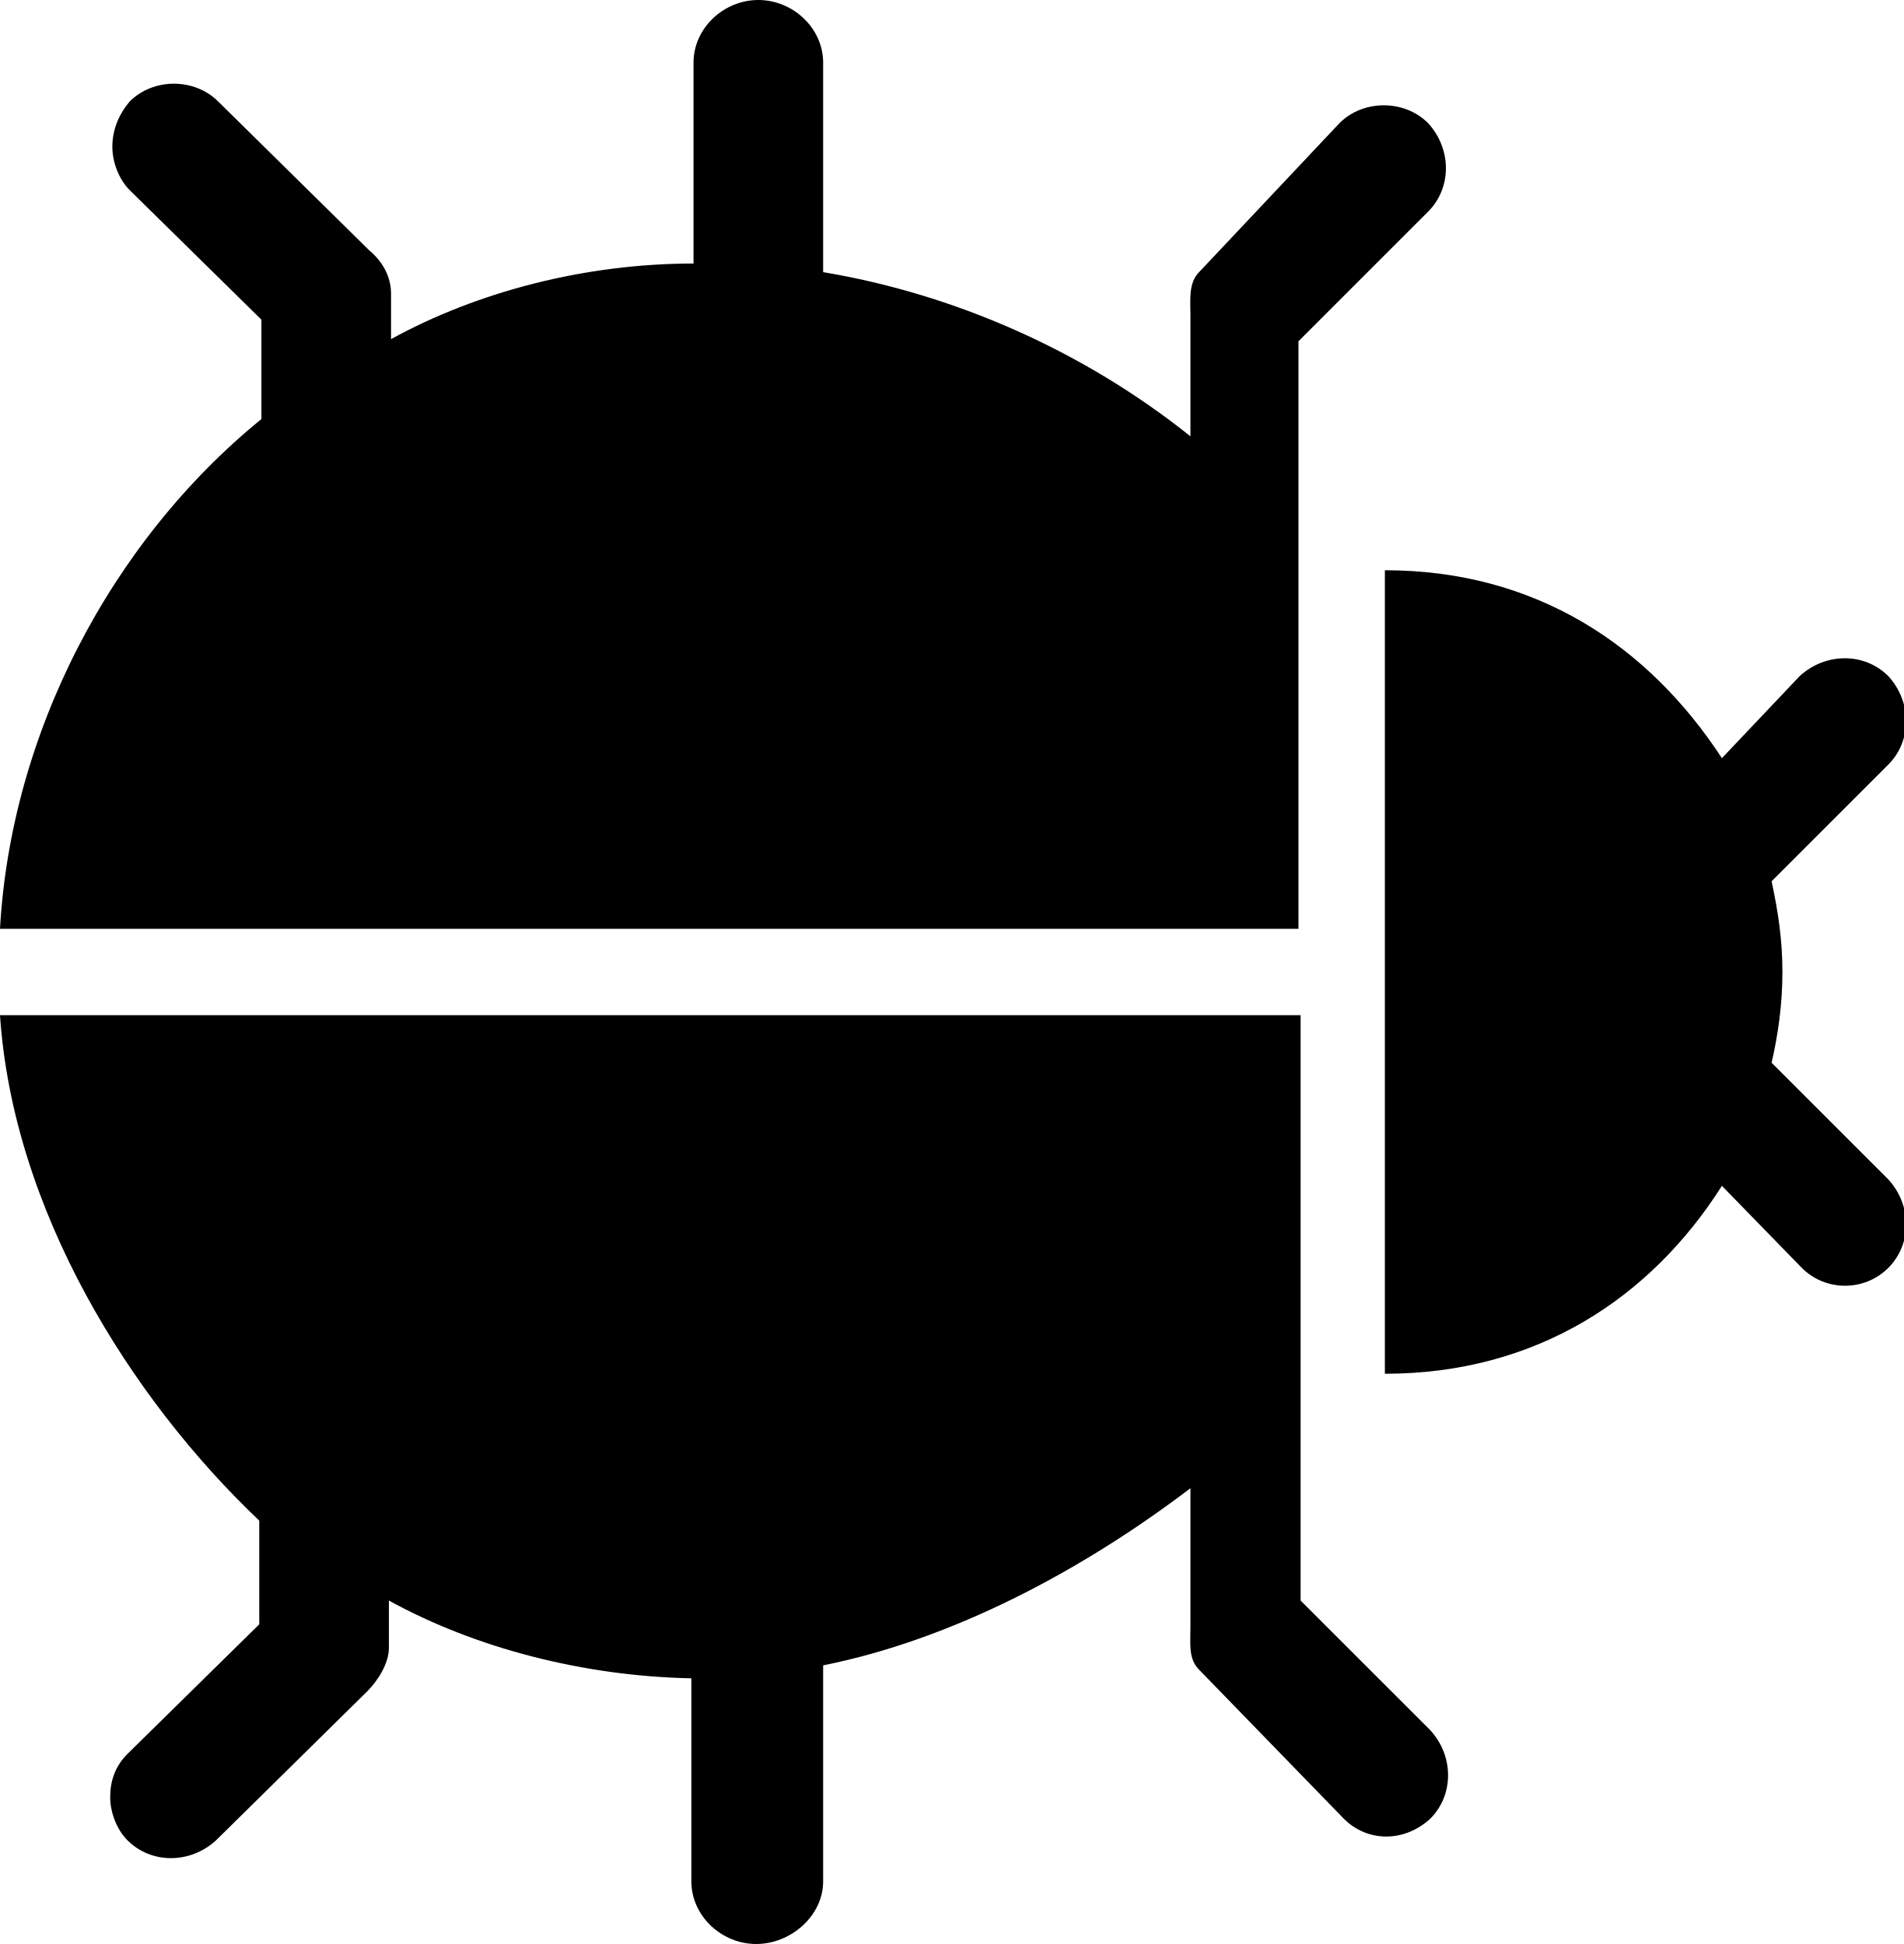
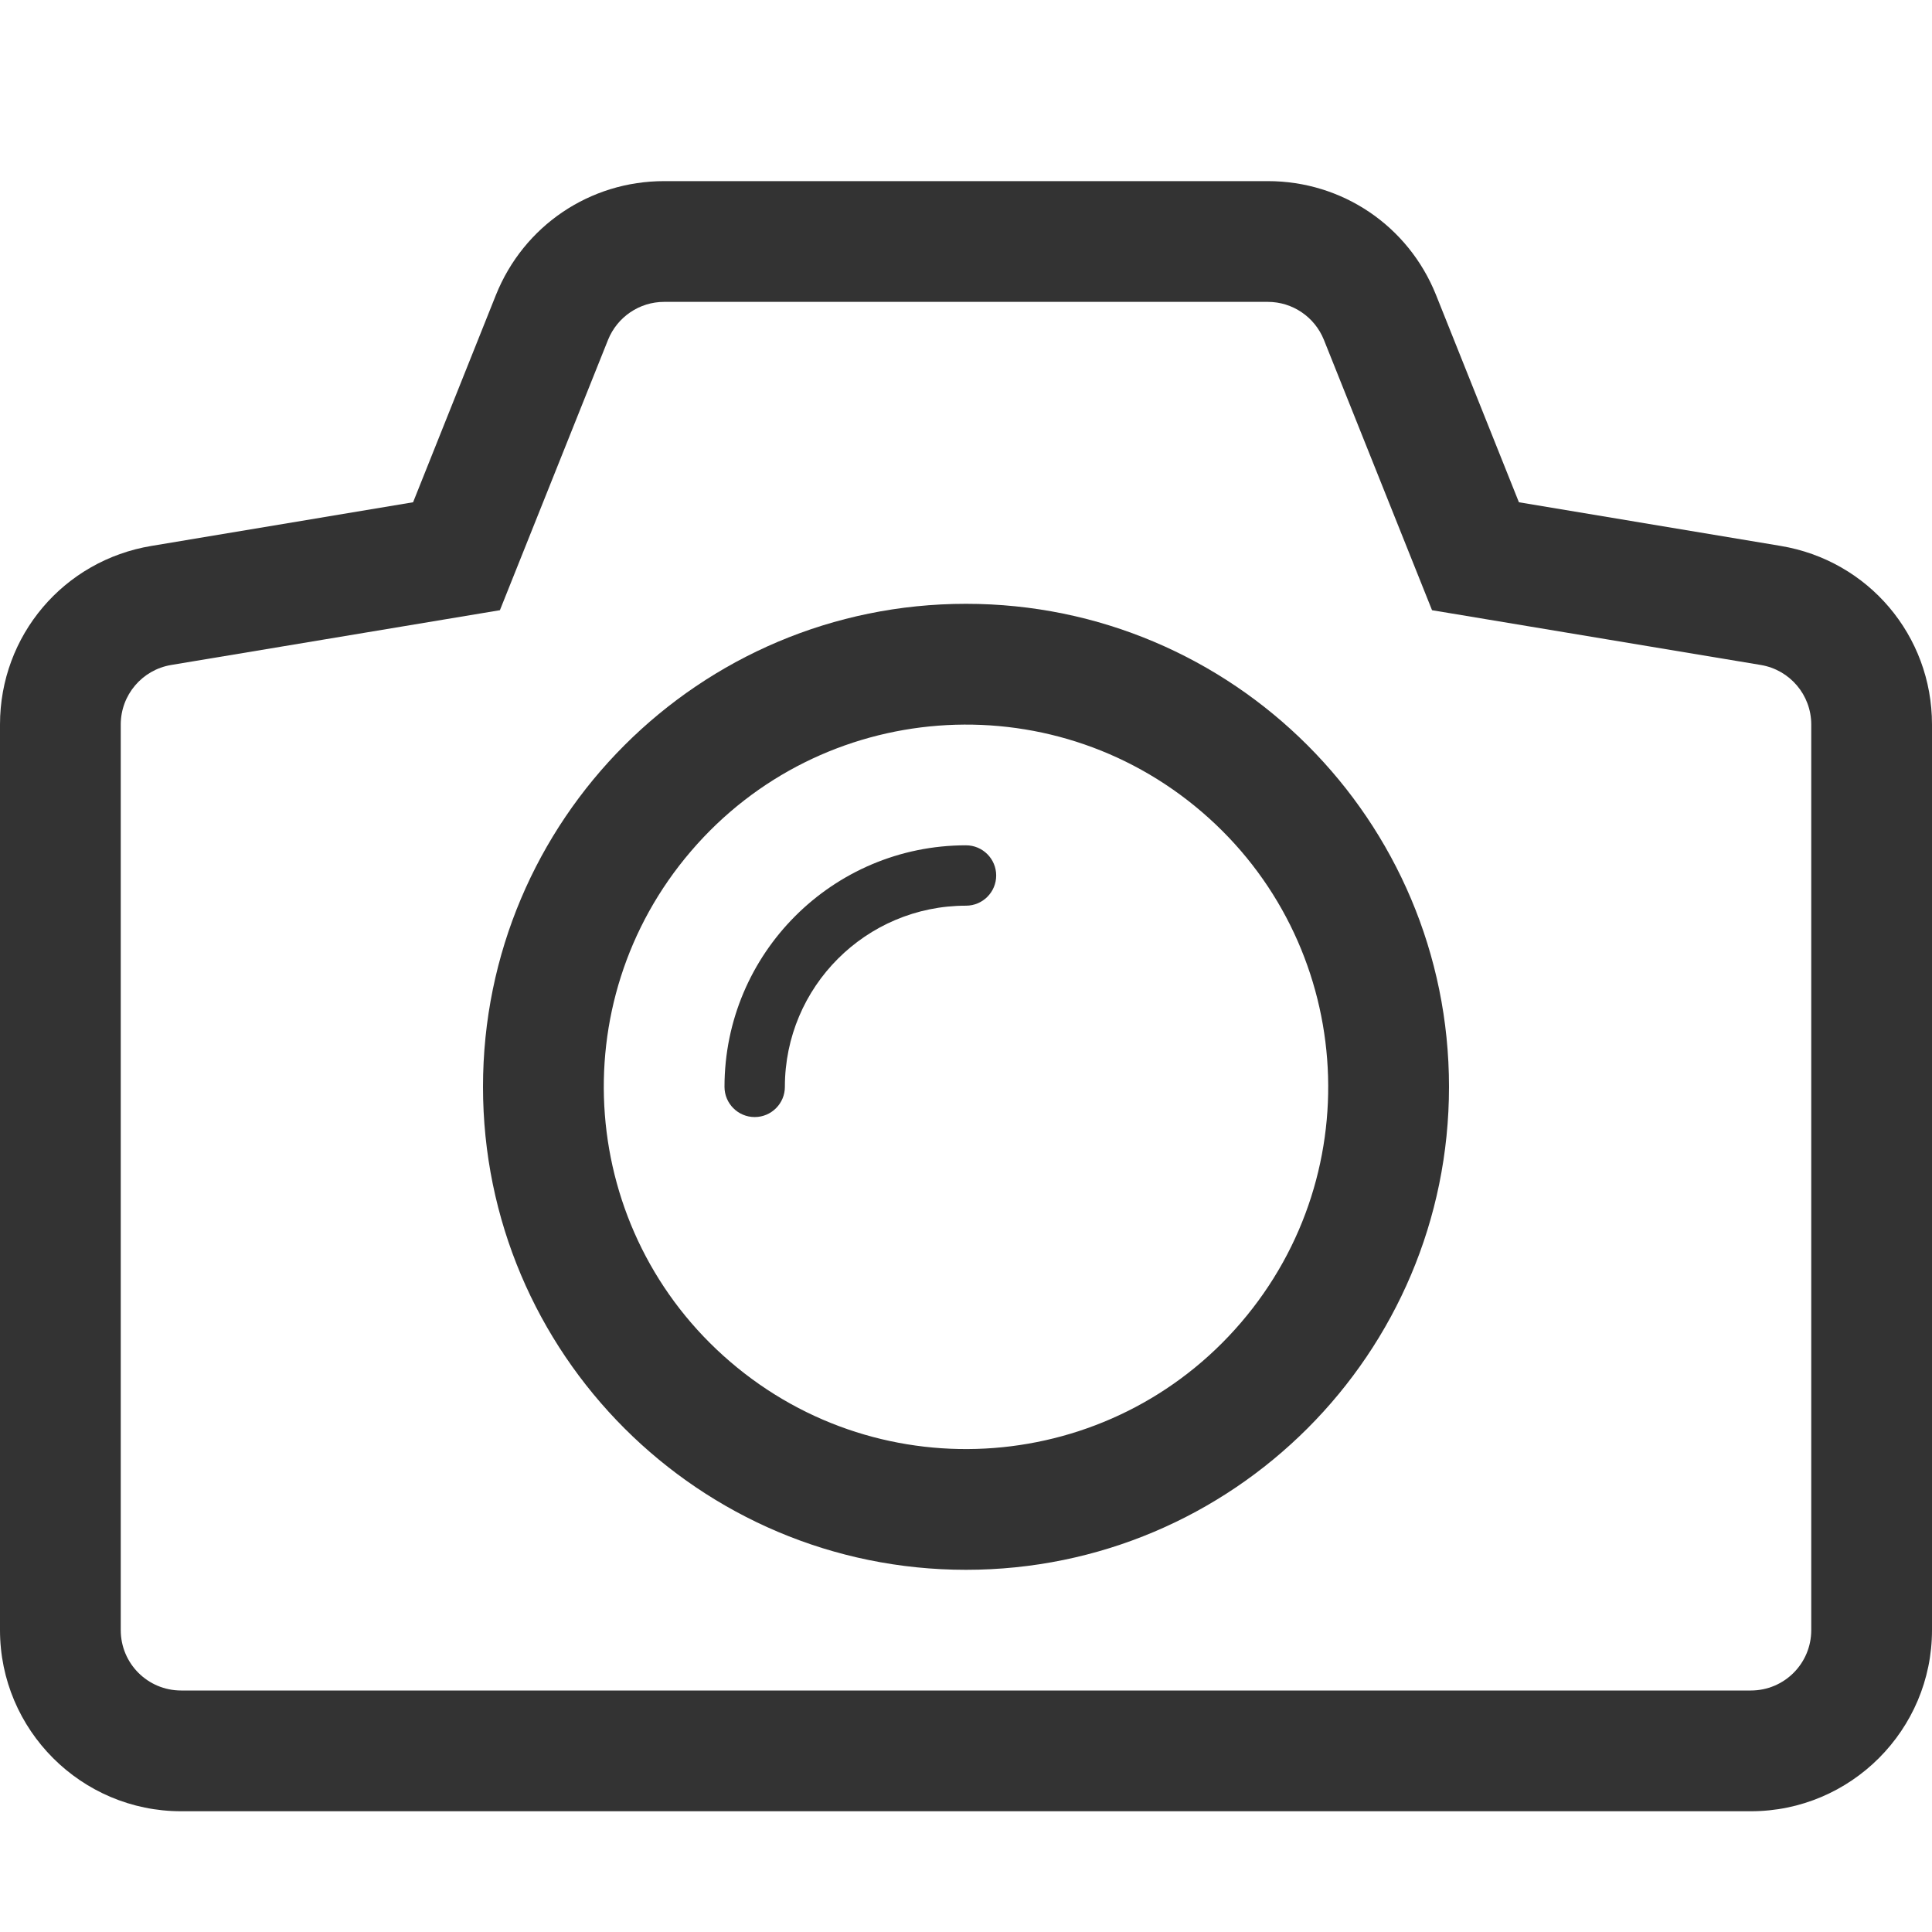
- <svg xmlns="http://www.w3.org/2000/svg" version="1.1" id="Layer_1" x="0px" y="0px" viewBox="0 0 88.1 90" style="enable-background:new 0 0 88.1 90;" xml:space="preserve">
-   <path d="M60.1,15.8l6-6c1.1-1.1,1.1-2.9,0-4.1c-1.1-1.1-3-1.1-4.1,0l-6.5,6.9c-0.5,0.5-0.4,1.3-0.4,2v5.6c-5-4-11-6.6-17-7.6V2.9  c0-1.6-1.4-2.9-3-2.9c-1.6,0-3,1.3-3,2.9v9.3c-5,0-10,1.3-14,3.5v-2.1c0-0.8-0.4-1.5-1-2l-7-6.9C9,3.6,7.1,3.6,6,4.7  C5.5,5.3,5.2,6,5.2,6.8c0,0.7,0.3,1.5,0.8,2l6.1,6v4.6C5.1,25.1,0.5,34,0,43h60.1V15.8z" />
-   <path d="M38.1,87.1v-10c6-1.2,12-4.4,17-8.2v6.4c0,0.8-0.1,1.5,0.4,2l6.7,6.9c1.1,1.1,2.8,1.1,4,0c1.1-1.1,1.1-2.9,0-4.1l-6-6V47H0  c0.6,9,6,17.7,12,23.4v4.8l-6.1,6c-0.6,0.6-0.8,1.3-0.8,2c0,0.7,0.3,1.5,0.8,2c1.1,1.1,2.9,1.1,4.1,0l7-6.9c0.5-0.5,1-1.3,1-2v-2.2  c4,2.2,9,3.5,14,3.6v9.4c0,1.6,1.4,2.9,3,2.9C36.6,90,38.1,88.7,38.1,87.1z" />
-   <path d="M64.1,26.4v37.2c7,0,12.3-3.5,15.6-8.7l3.7,3.8c1.1,1.1,2.9,1.1,4,0c1.1-1.1,1.1-2.9,0-4.1l-5.4-5.4  c0.3-1.3,0.5-2.7,0.5-4.2s-0.2-2.8-0.5-4.2l5.4-5.4c1.1-1.1,1.1-2.9,0-4.1c-1.1-1.1-2.9-1.1-4.1,0l-3.6,3.8  C76.3,29.9,71.1,26.4,64.1,26.4z" />
+ <svg xmlns="http://www.w3.org/2000/svg" enable-background="new 0 0 32 32" height="32px" id="Layer_1" version="1.1" viewBox="0 0 32 32" width="32px" xml:space="preserve">
+   <g id="camera">
+     <path clip-rule="evenodd" d="M16,10.001c-4.419,0-8,3.581-8,8c0,4.418,3.581,8,8,8   c4.418,0,8-3.582,8-8C24,13.583,20.418,10.001,16,10.001z M20.555,21.906c-2.156,2.516-5.943,2.807-8.459,0.65   c-2.517-2.156-2.807-5.944-0.65-8.459c2.155-2.517,5.943-2.807,8.459-0.65C22.42,15.602,22.711,19.391,20.555,21.906z" fill="#333333" fill-rule="evenodd" />
+     <path clip-rule="evenodd" d="M16,14.001c-2.209,0-3.999,1.791-4,3.999v0.002   c0,0.275,0.224,0.5,0.5,0.5s0.5-0.225,0.5-0.5V18c0.001-1.656,1.343-2.999,3-2.999c0.276,0,0.5-0.224,0.5-0.5   S16.276,14.001,16,14.001z" fill="#333333" fill-rule="evenodd" />
+     <path clip-rule="evenodd" d="M29.492,9.042l-4.334-0.723l-1.373-3.434   C23.326,3.74,22.232,3,21,3H11C9.768,3,8.674,3.74,8.214,4.886L6.842,8.319L2.509,9.042C1.055,9.283,0,10.527,0,12v15   c0,1.654,1.346,3,3,3h26c1.654,0,3-1.346,3-3V12C32,10.527,30.945,9.283,29.492,9.042z M30,27c0,0.553-0.447,1-1,1H3   c-0.553,0-1-0.447-1-1V12c0-0.489,0.354-0.906,0.836-0.986l5.444-0.907l1.791-4.478C10.224,5.25,10.591,5,11,5h10   c0.408,0,0.775,0.249,0.928,0.629l1.791,4.478l5.445,0.907C29.646,11.094,30,11.511,30,12V27z" fill="#333333" fill-rule="evenodd" />
+   </g>
</svg>
